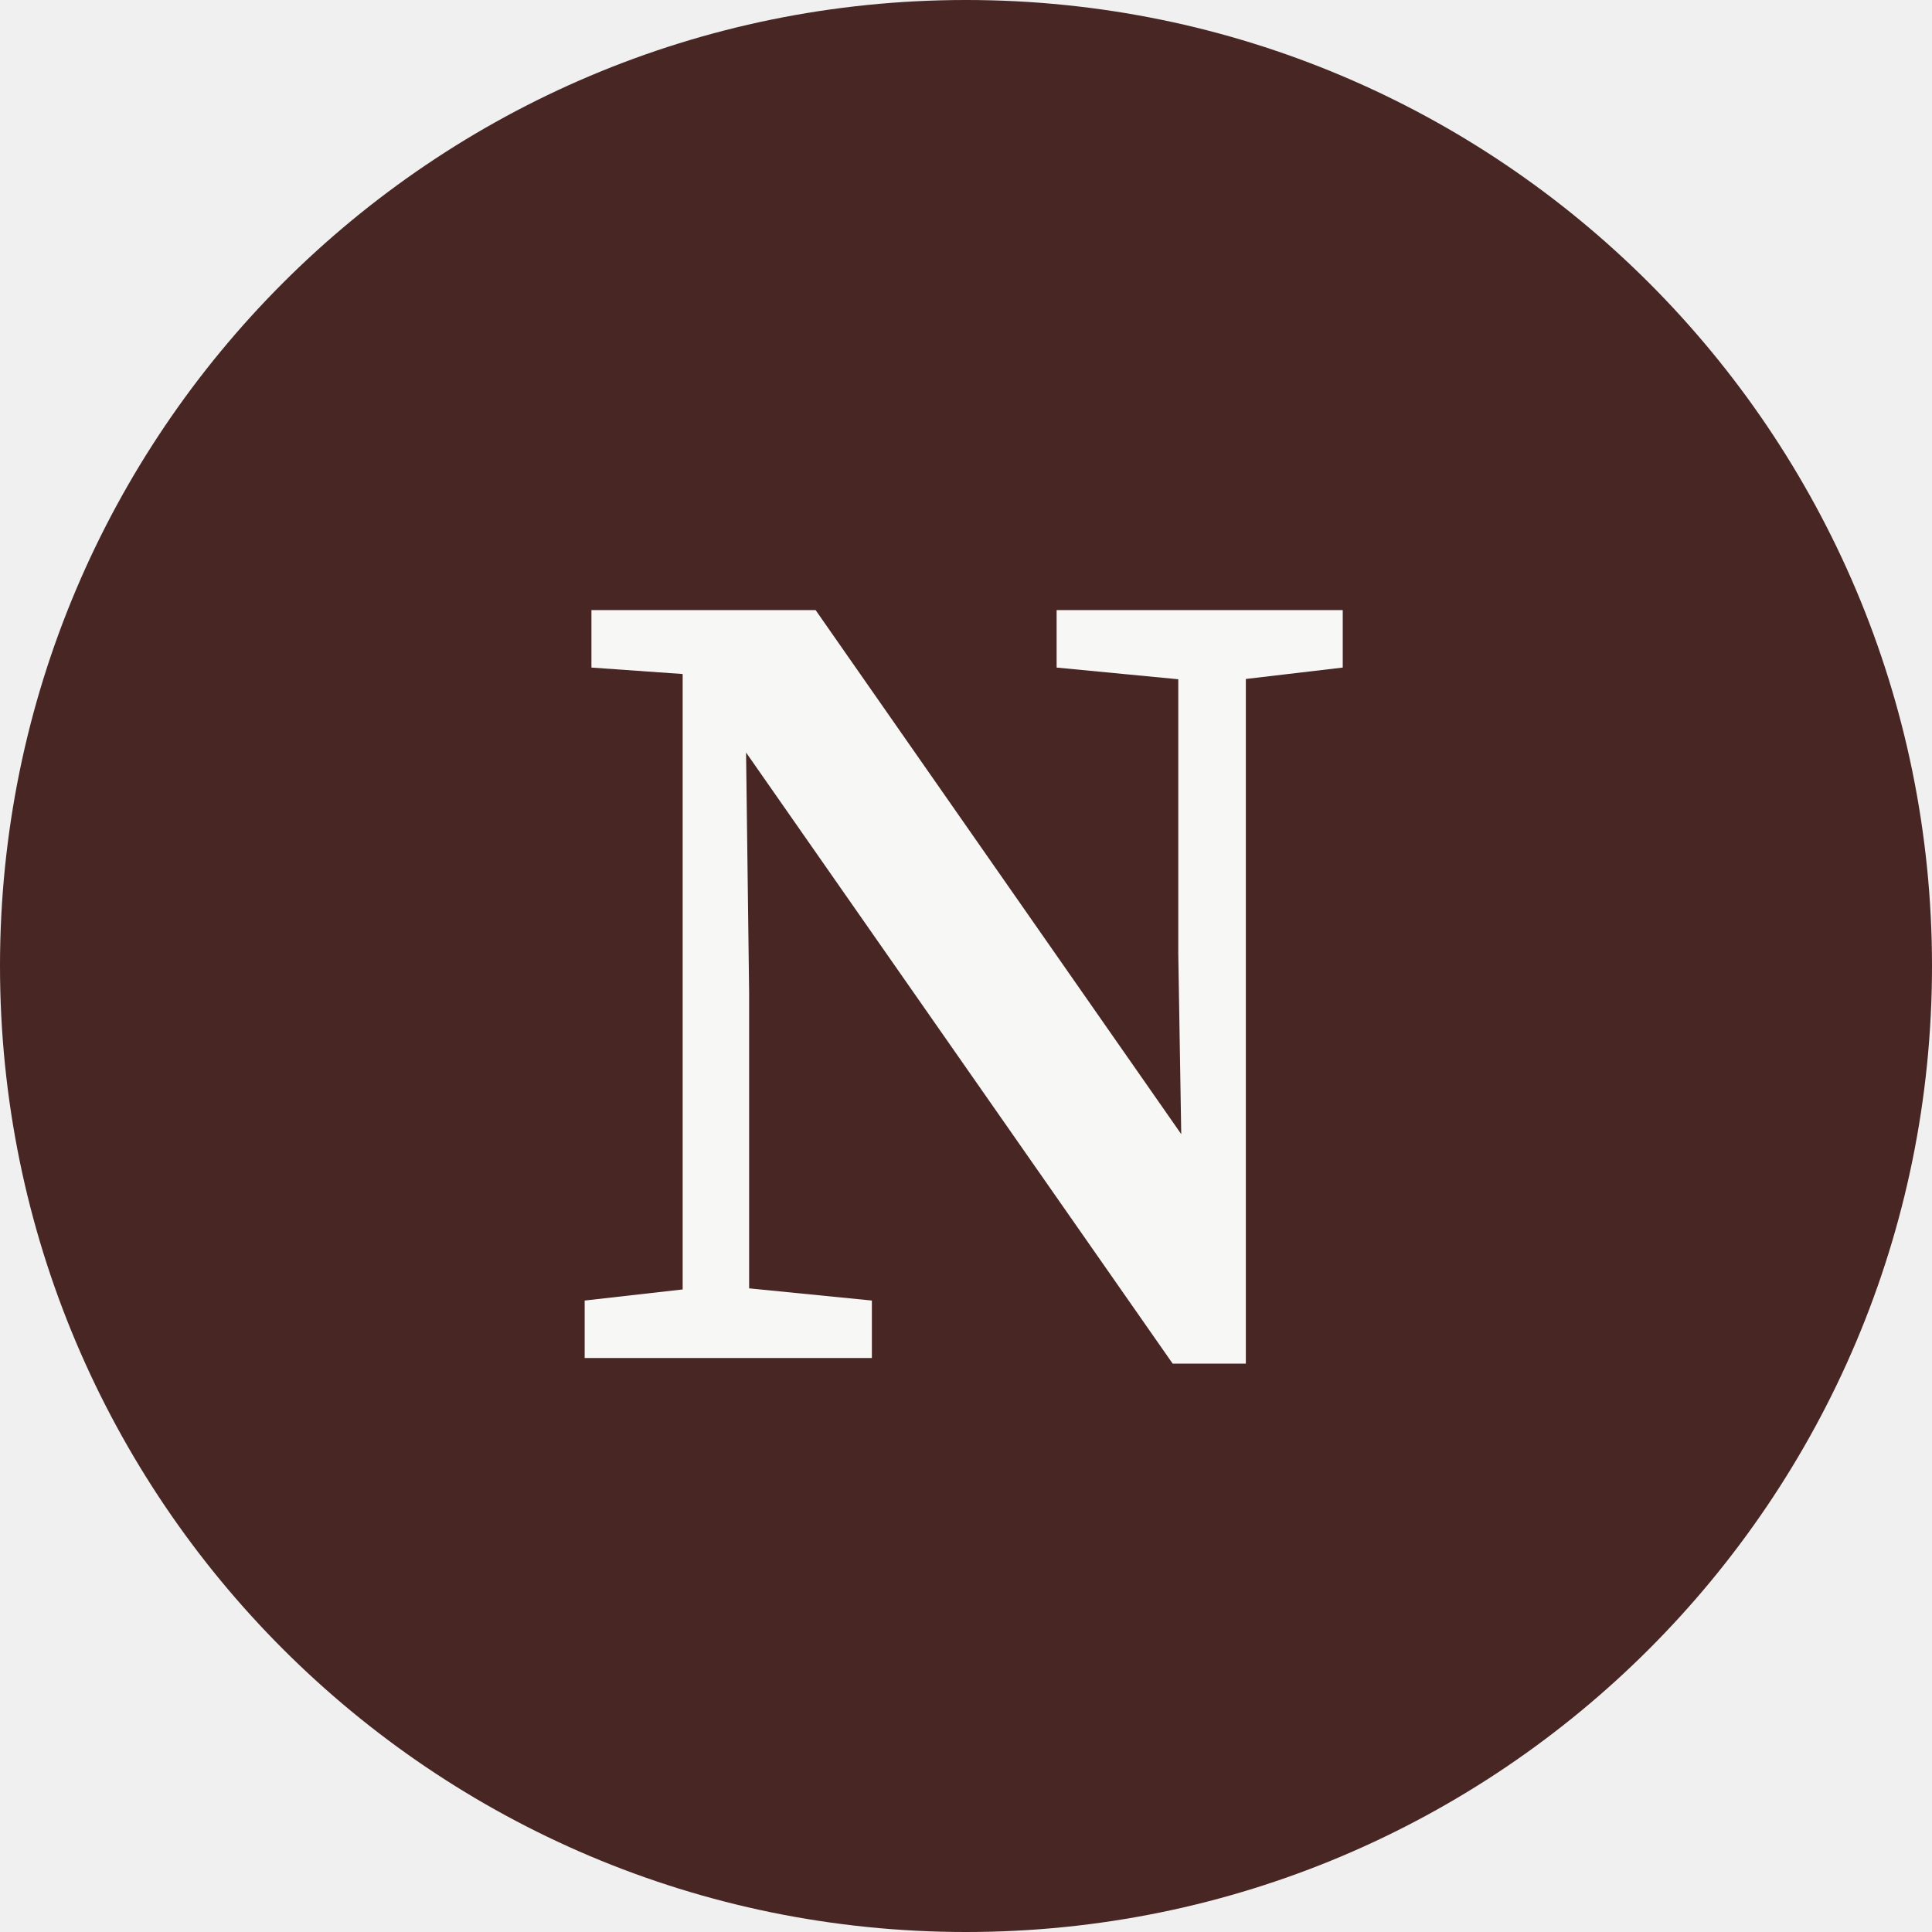
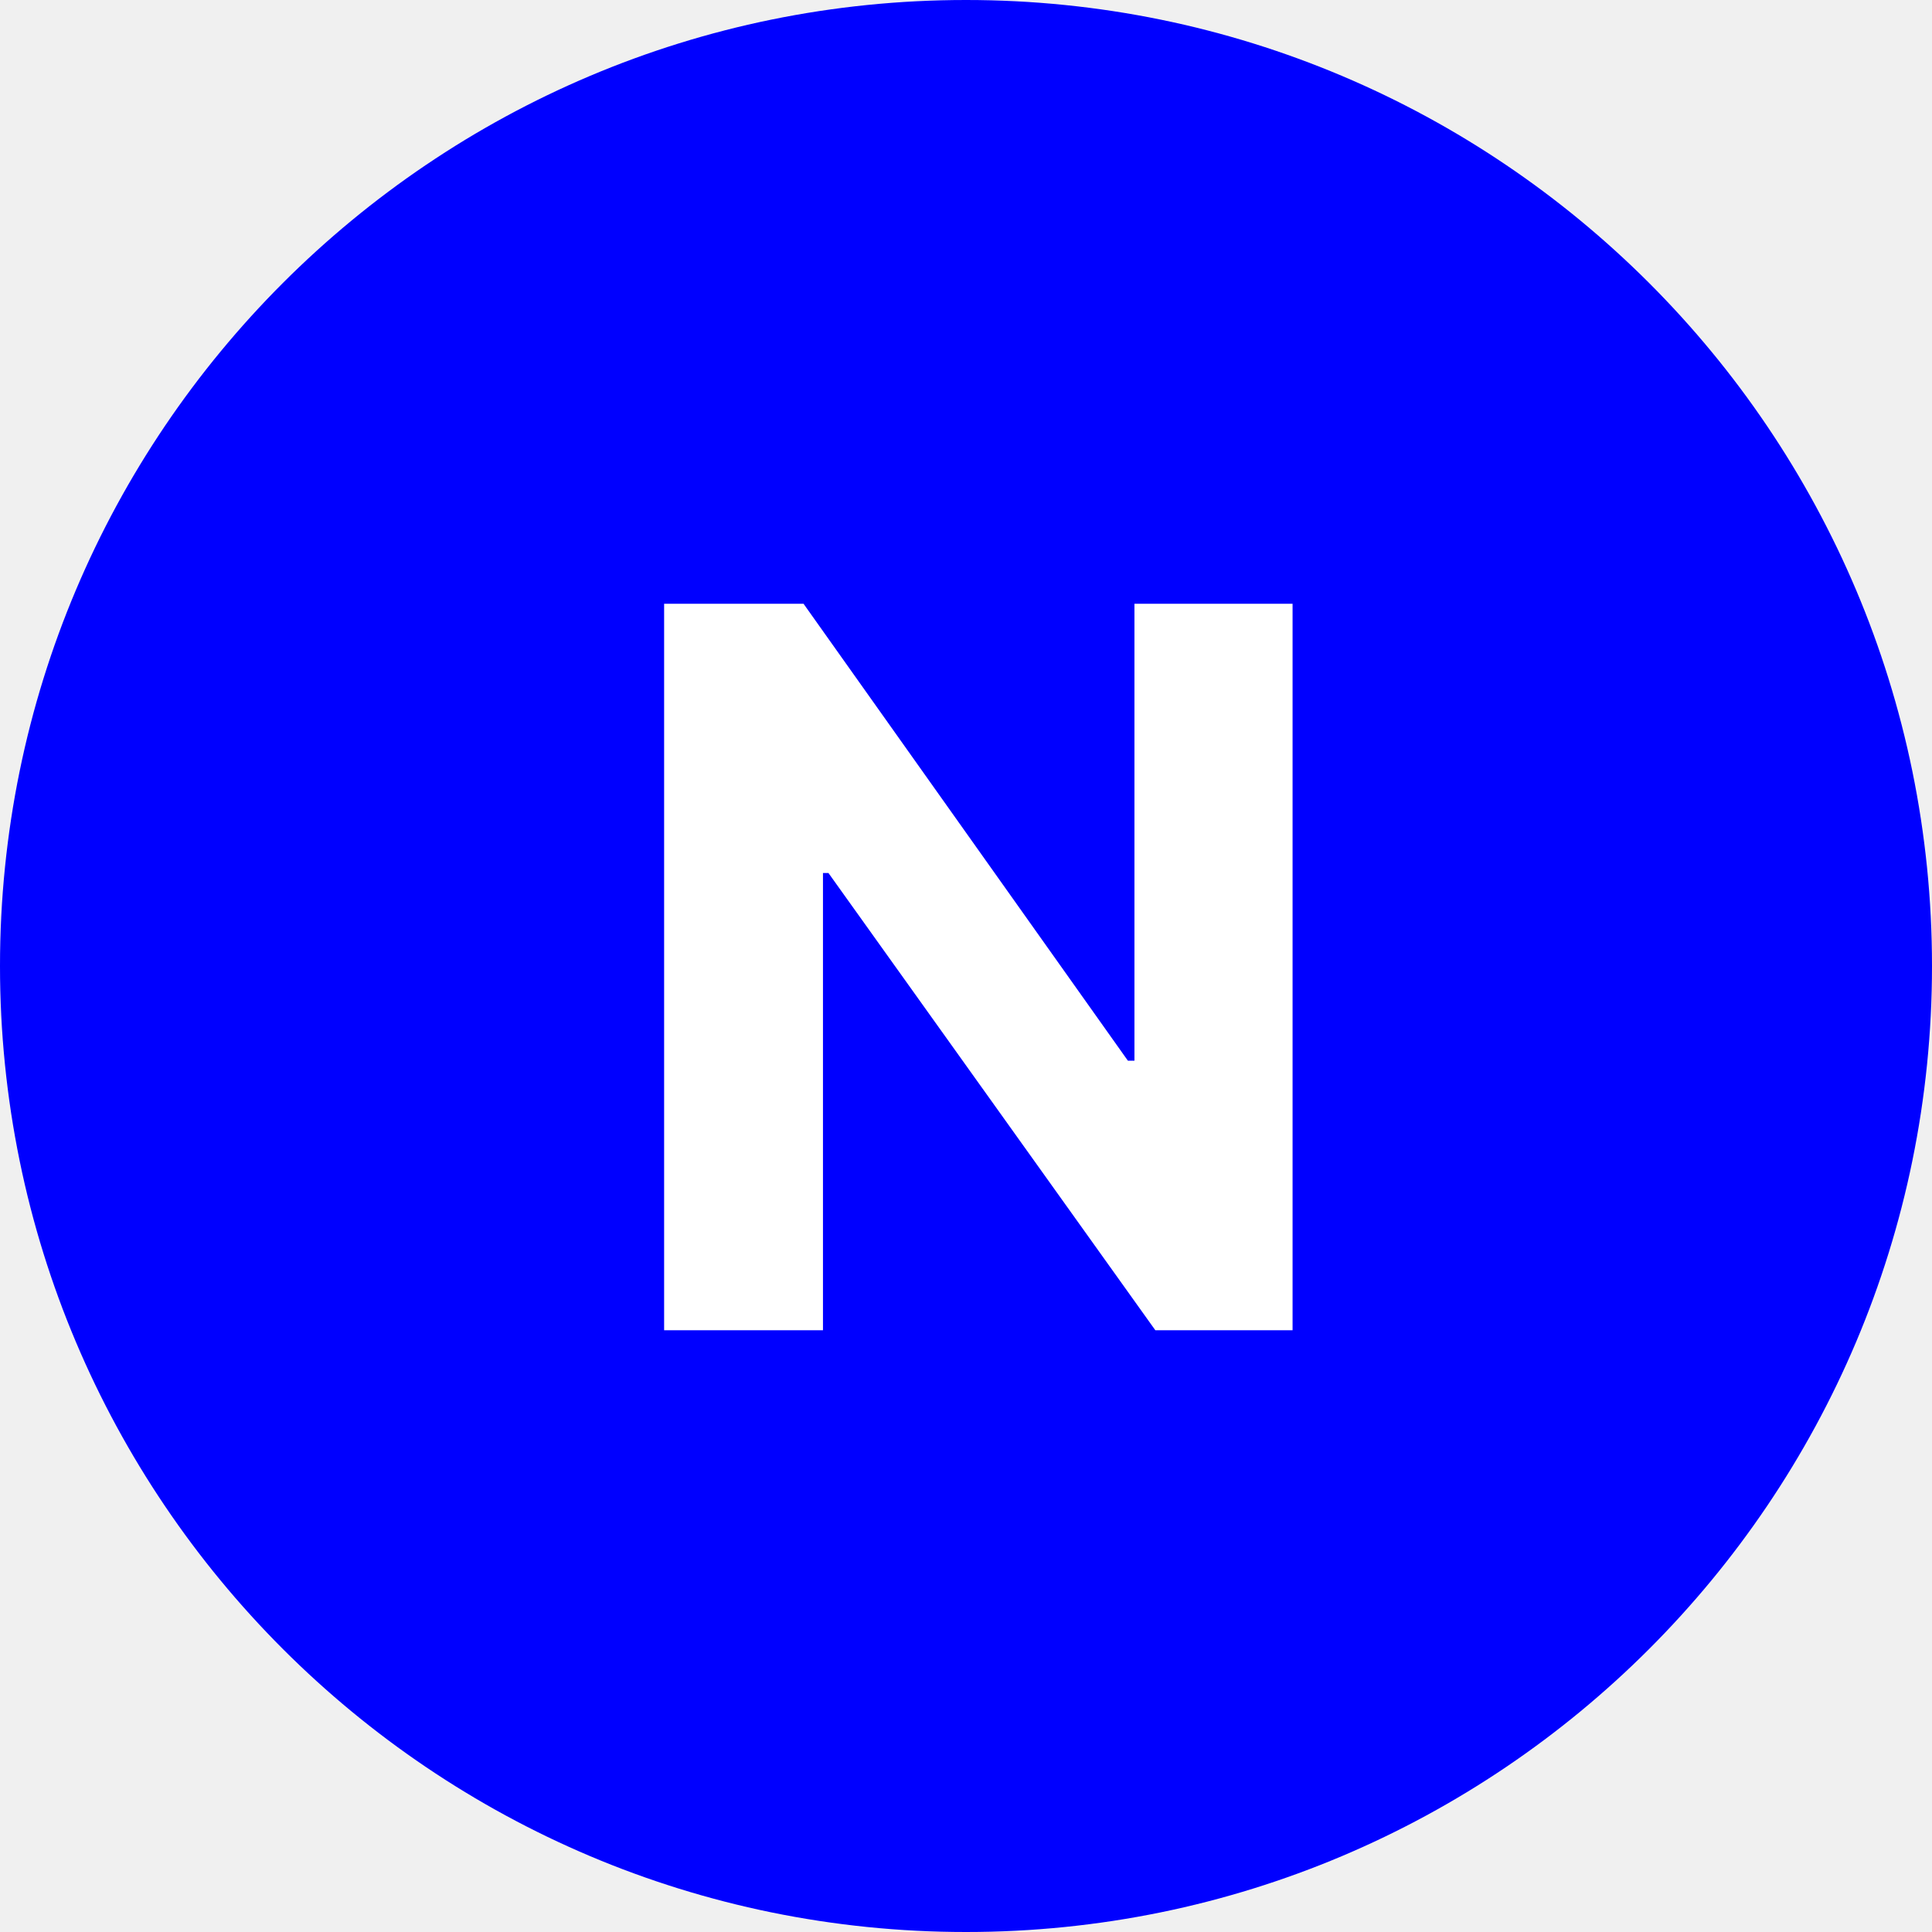
<svg xmlns="http://www.w3.org/2000/svg" width="32" height="32" viewBox="0 0 32 32" fill="none">
-   <rect width="32" height="32" rx="16" fill="#482624" />
-   <g clip-path="url(#clip0_90_1793)">
-     <path d="M9.684 22.493V21.541L11.662 21.317H12.184L14.441 21.541V22.493H9.684ZM11.307 22.493V10.572H12.333L12.408 16.448V22.493H11.307ZM17.501 11.057V10.105H22.24V11.057L20.337 11.281H19.833L17.501 11.057ZM19.423 22.586L12.221 12.269H12.053L11.382 11.169L9.796 11.057V10.105H13.509L19.796 19.116L19.572 19.209L19.516 15.795V10.105H20.635V22.586H19.423Z" fill="#F7F7F5" />
+   <rect width="32" height="32" rx="16" fill="#0000FF" />
+   <g clip-path="url(#clip0_257_1544)">
+     <path d="M21.409 10V22.033H19.136L13.722 14.46H13.631V22.033H11V10H13.309L18.681 17.568H18.79V10H21.409Z" fill="white" />
  </g>
  <defs>
-     <clipPath id="clip0_90_1793">
-       <rect width="13.474" height="13.474" fill="white" transform="translate(9.6842 10.1053)" />
+     <clipPath id="clip0_257_1544">
+       <rect width="11" height="13" fill="white" transform="translate(11 10)" />
    </clipPath>
  </defs>
</svg>
